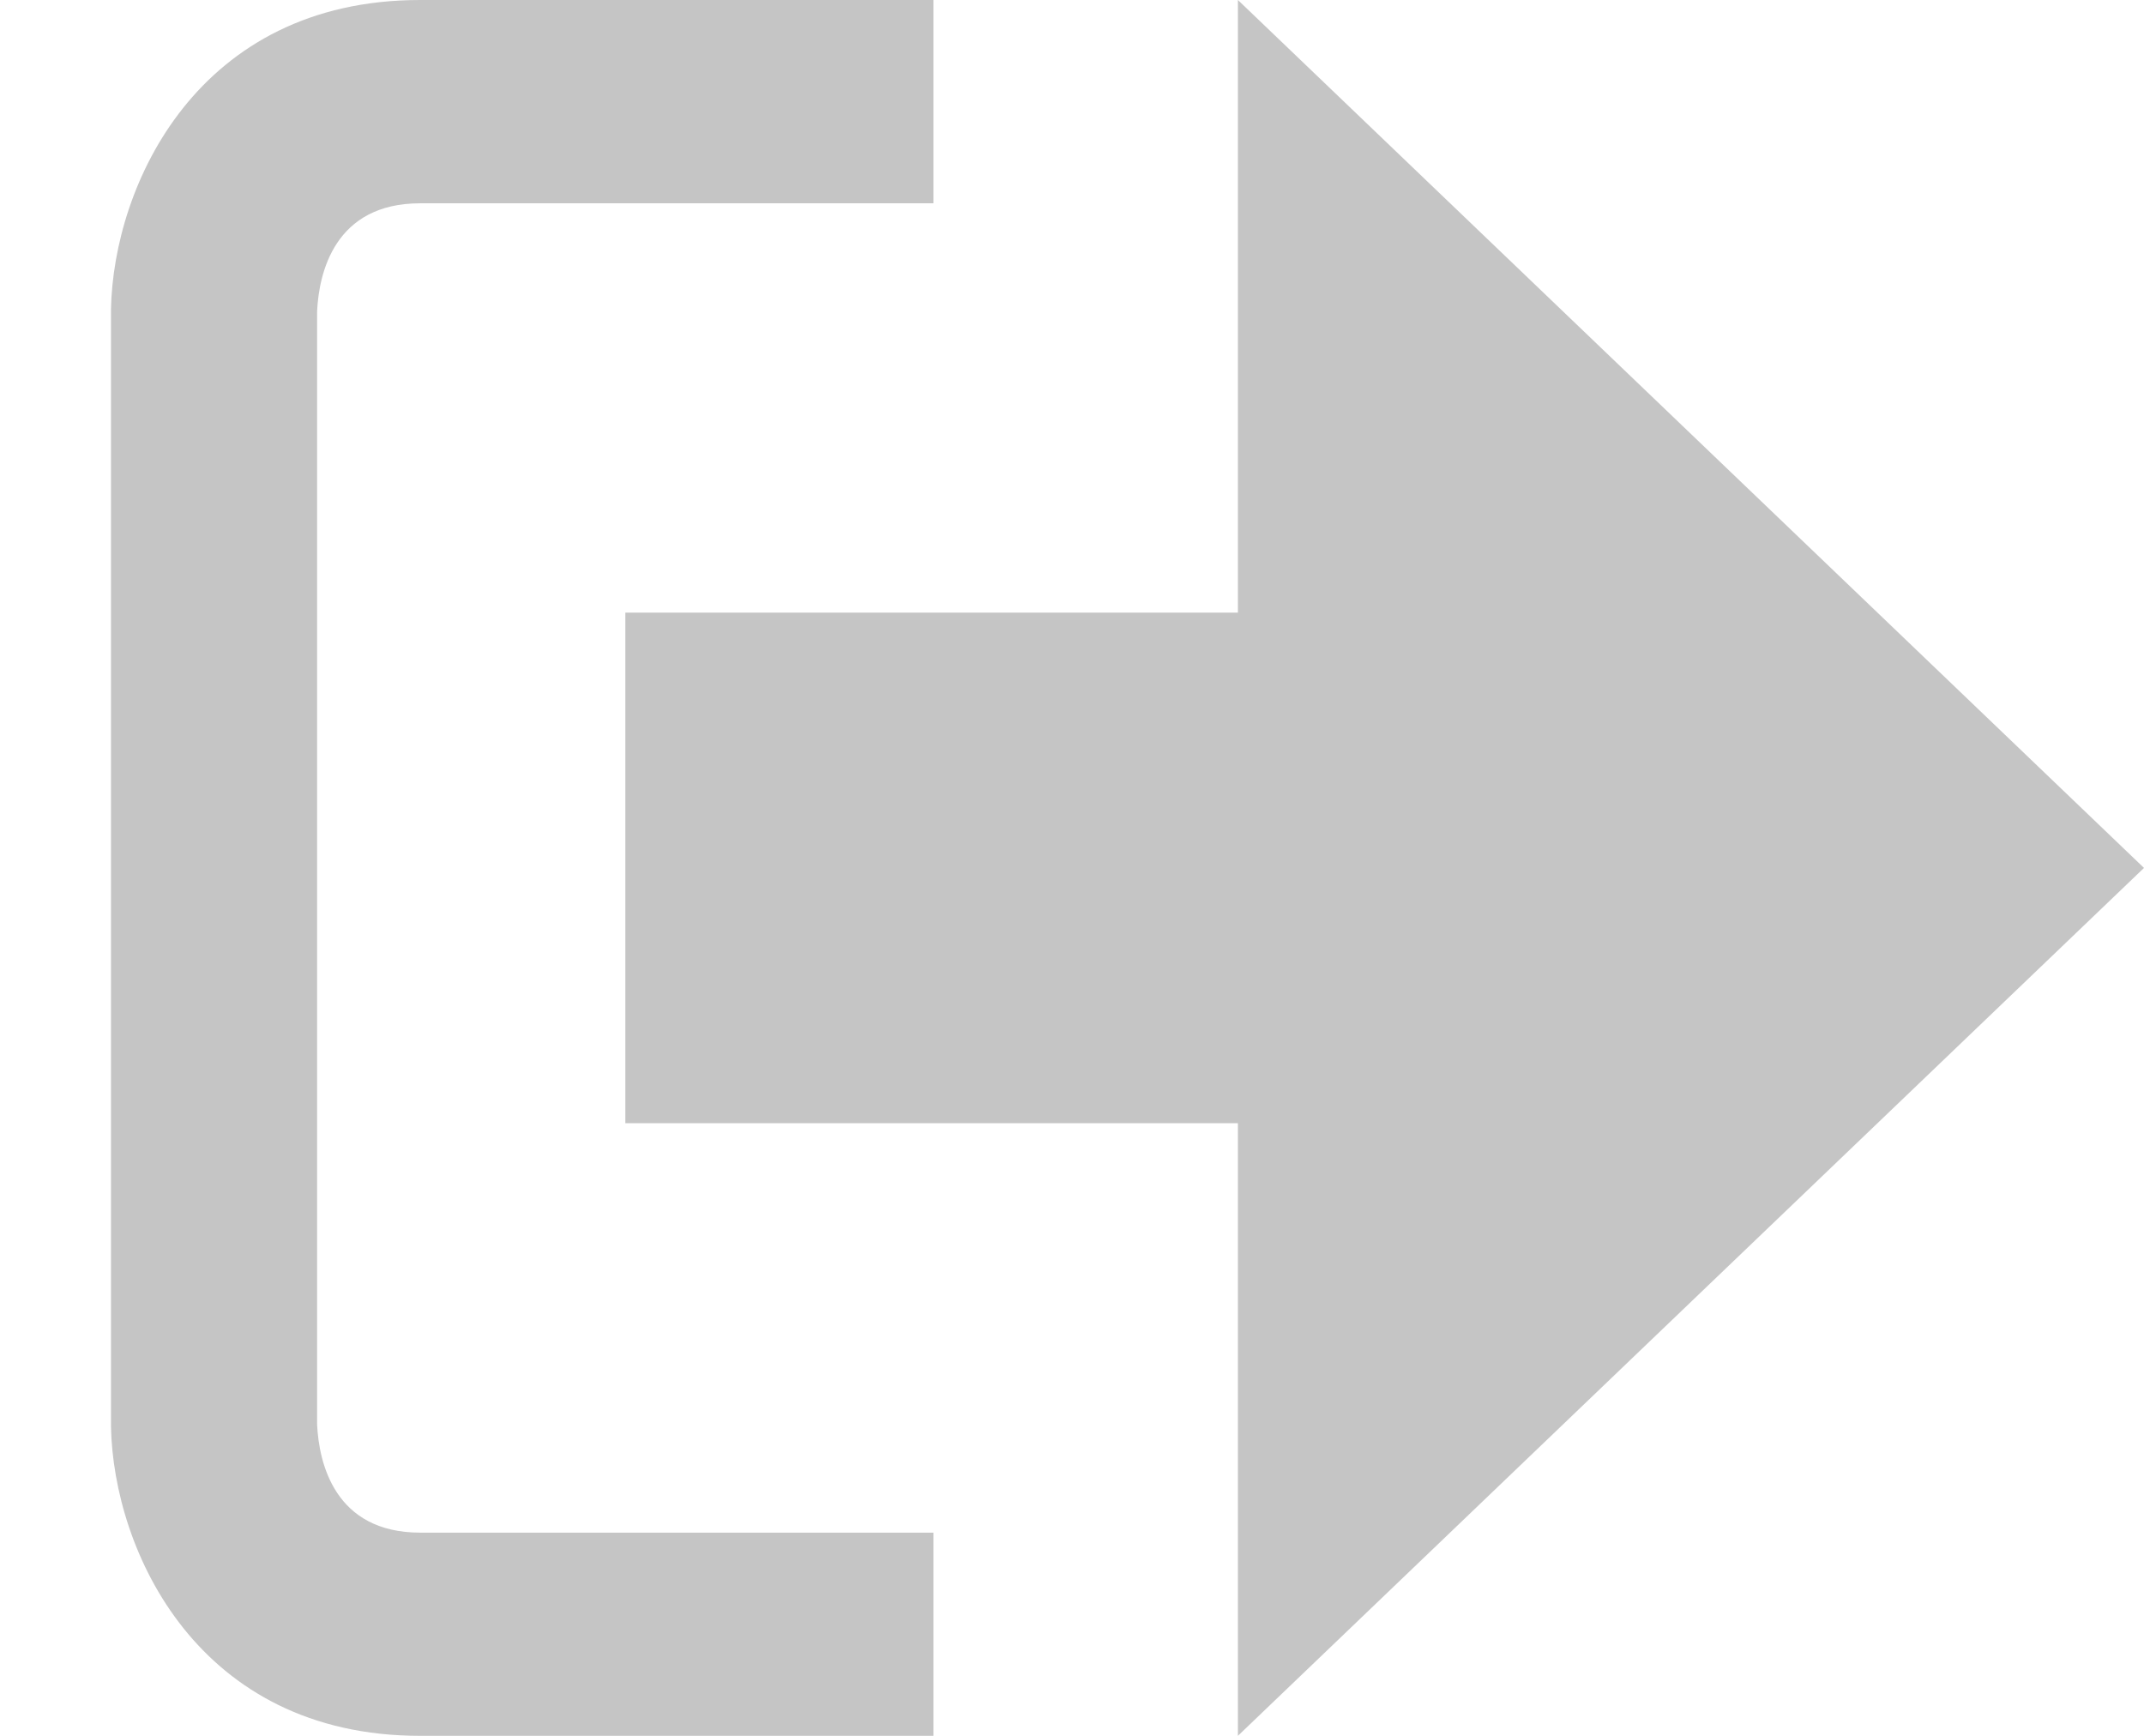
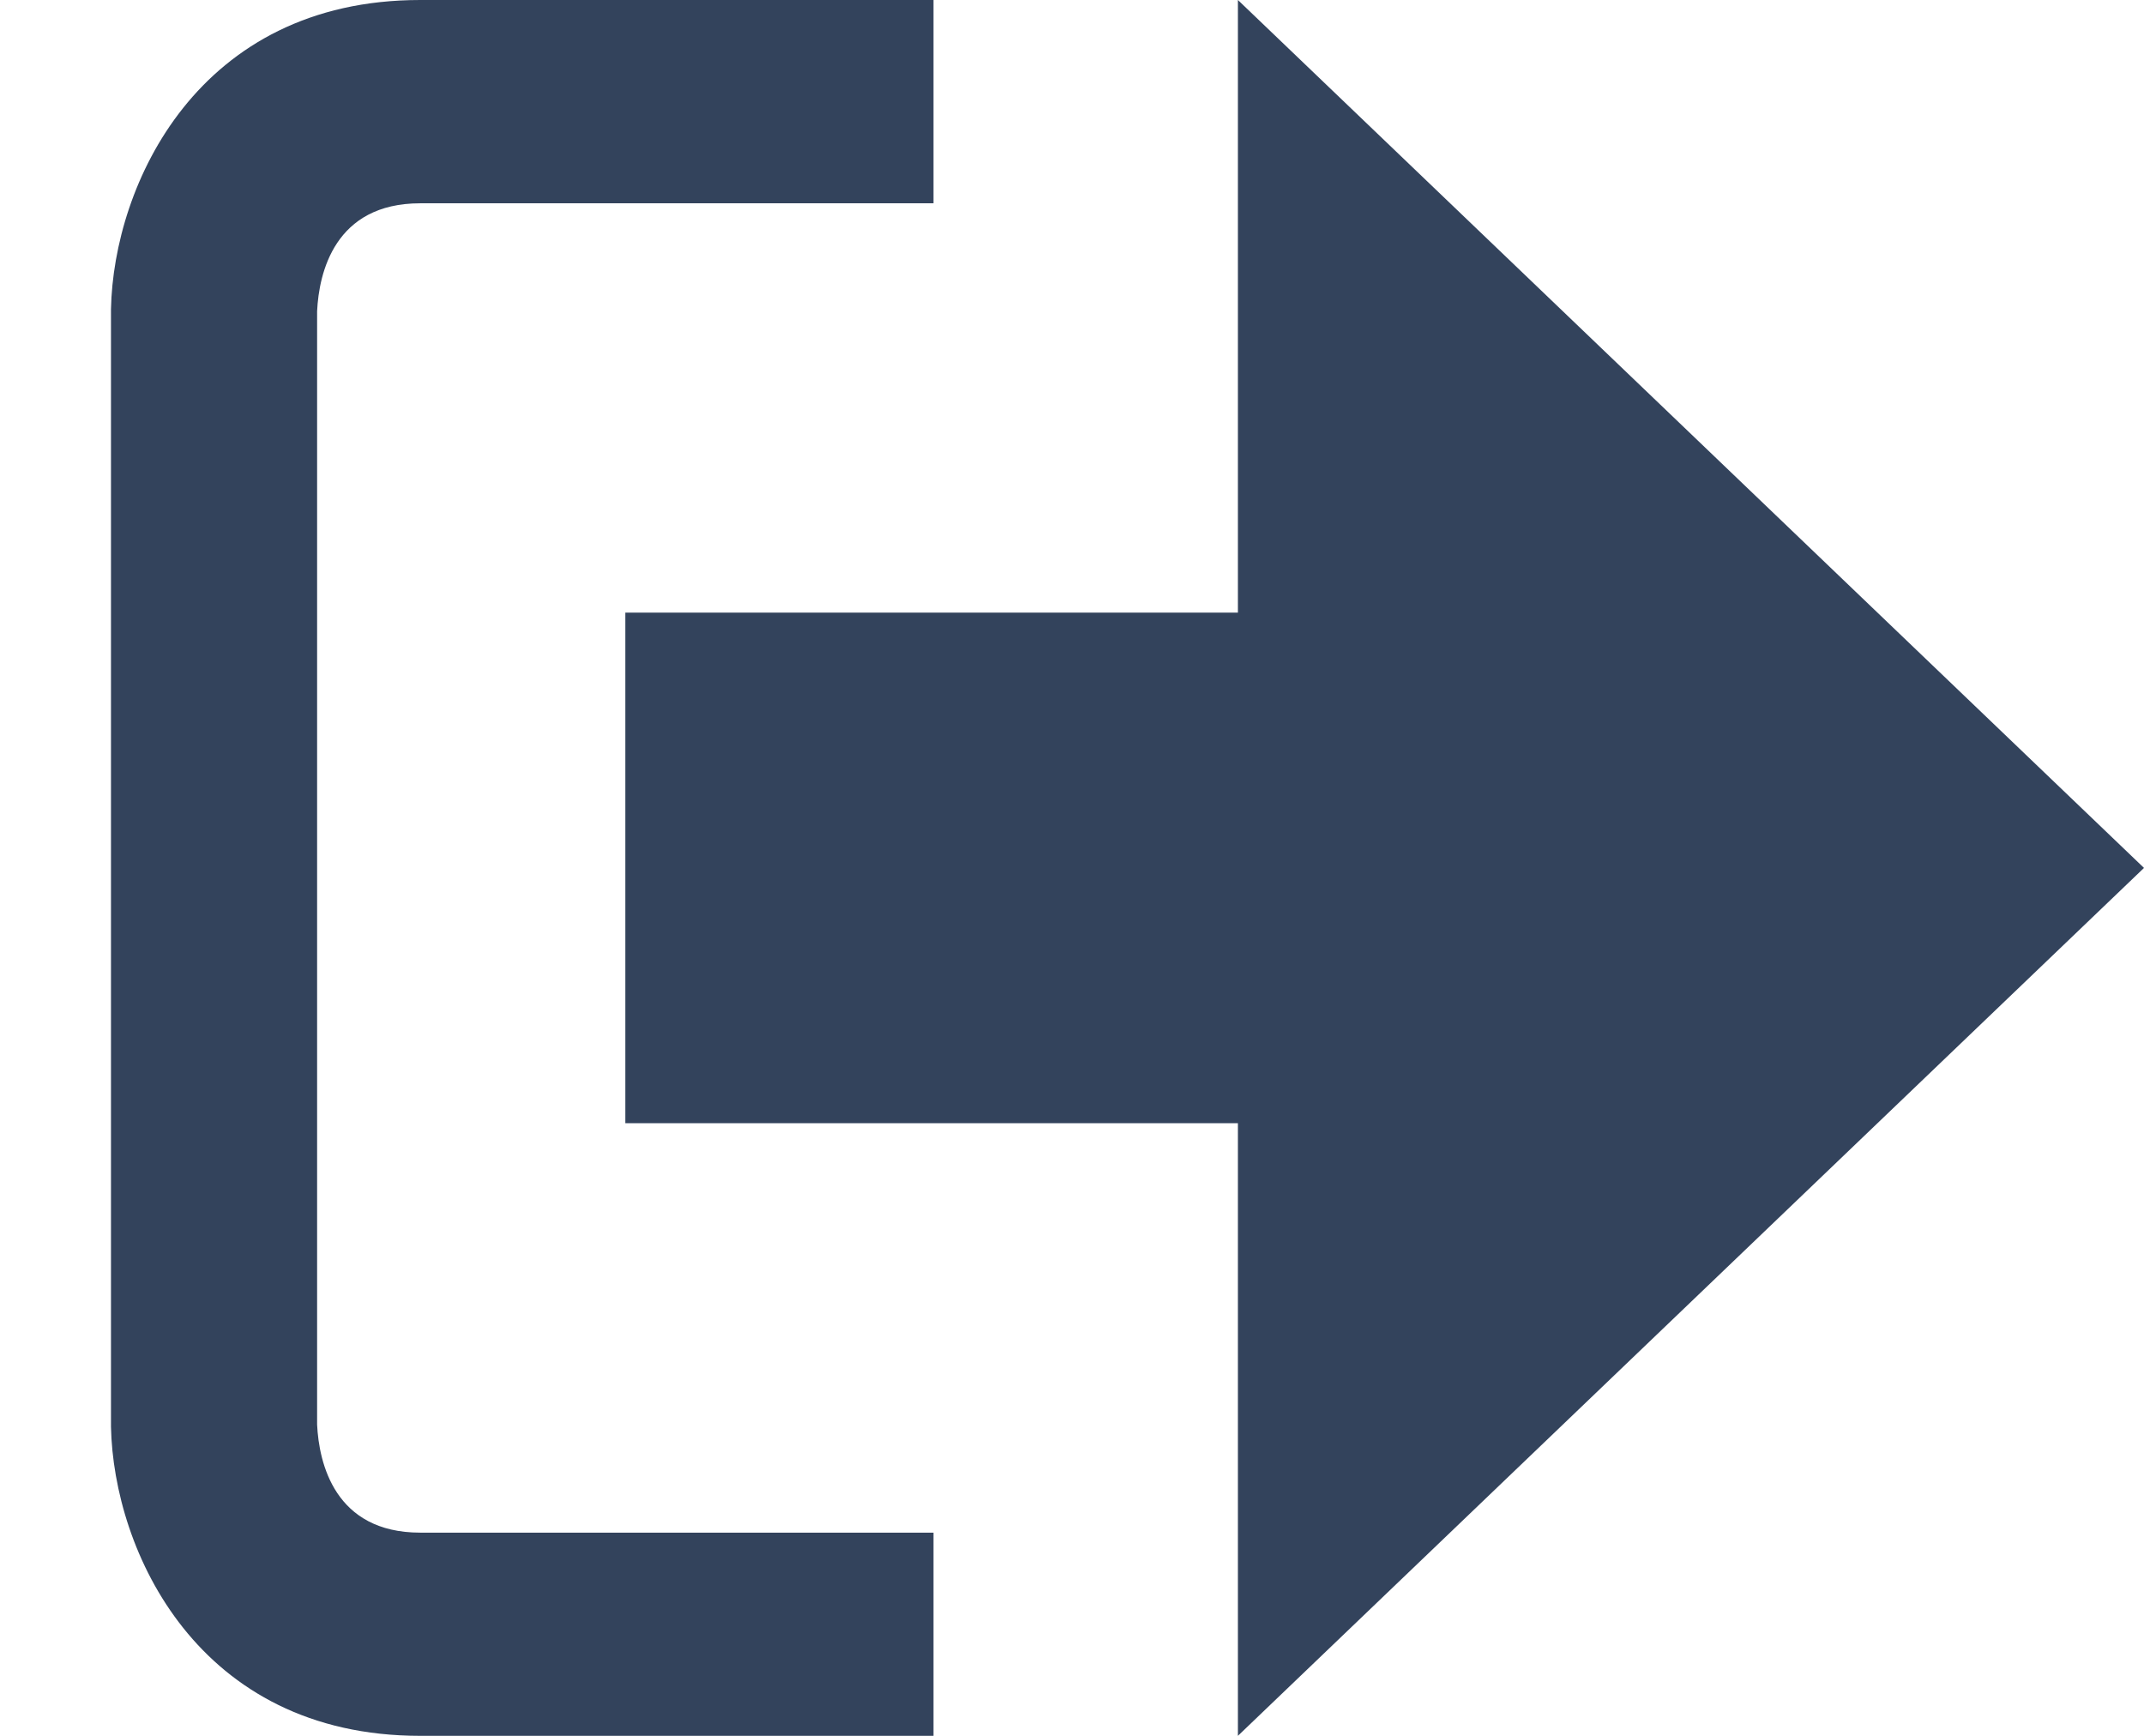
<svg xmlns="http://www.w3.org/2000/svg" width="21" height="17" viewBox="0 0 21 17">
  <g fill="#c5c5c5">
-     <path fill="#c5c5c5" d="M21 8.5L12.125 0v6h-6v5h6v6z" />
-     <path fill="#c5c5c5" d="M3.106 13.952V3.048c.018-.376.171-1.057 1.01-1.057h5.027V0H4.116C1.938 0 1.112 1.81 1.087 3.027v10.946C1.112 15.189 1.938 17 4.116 17h5.027v-1.99H4.116c-.839 0-.992-.683-1.01-1.058z" />
+     <path fill="#33435c" d="M21 8.5L12.125 0v6h-6v5h6v6z" />
+     <path fill="#33435c" d="M3.106 13.952V3.048c.018-.376.171-1.057 1.01-1.057h5.027V0H4.116C1.938 0 1.112 1.81 1.087 3.027v10.946C1.112 15.189 1.938 17 4.116 17h5.027v-1.99H4.116c-.839 0-.992-.683-1.01-1.058z" />
  </g>
</svg>
